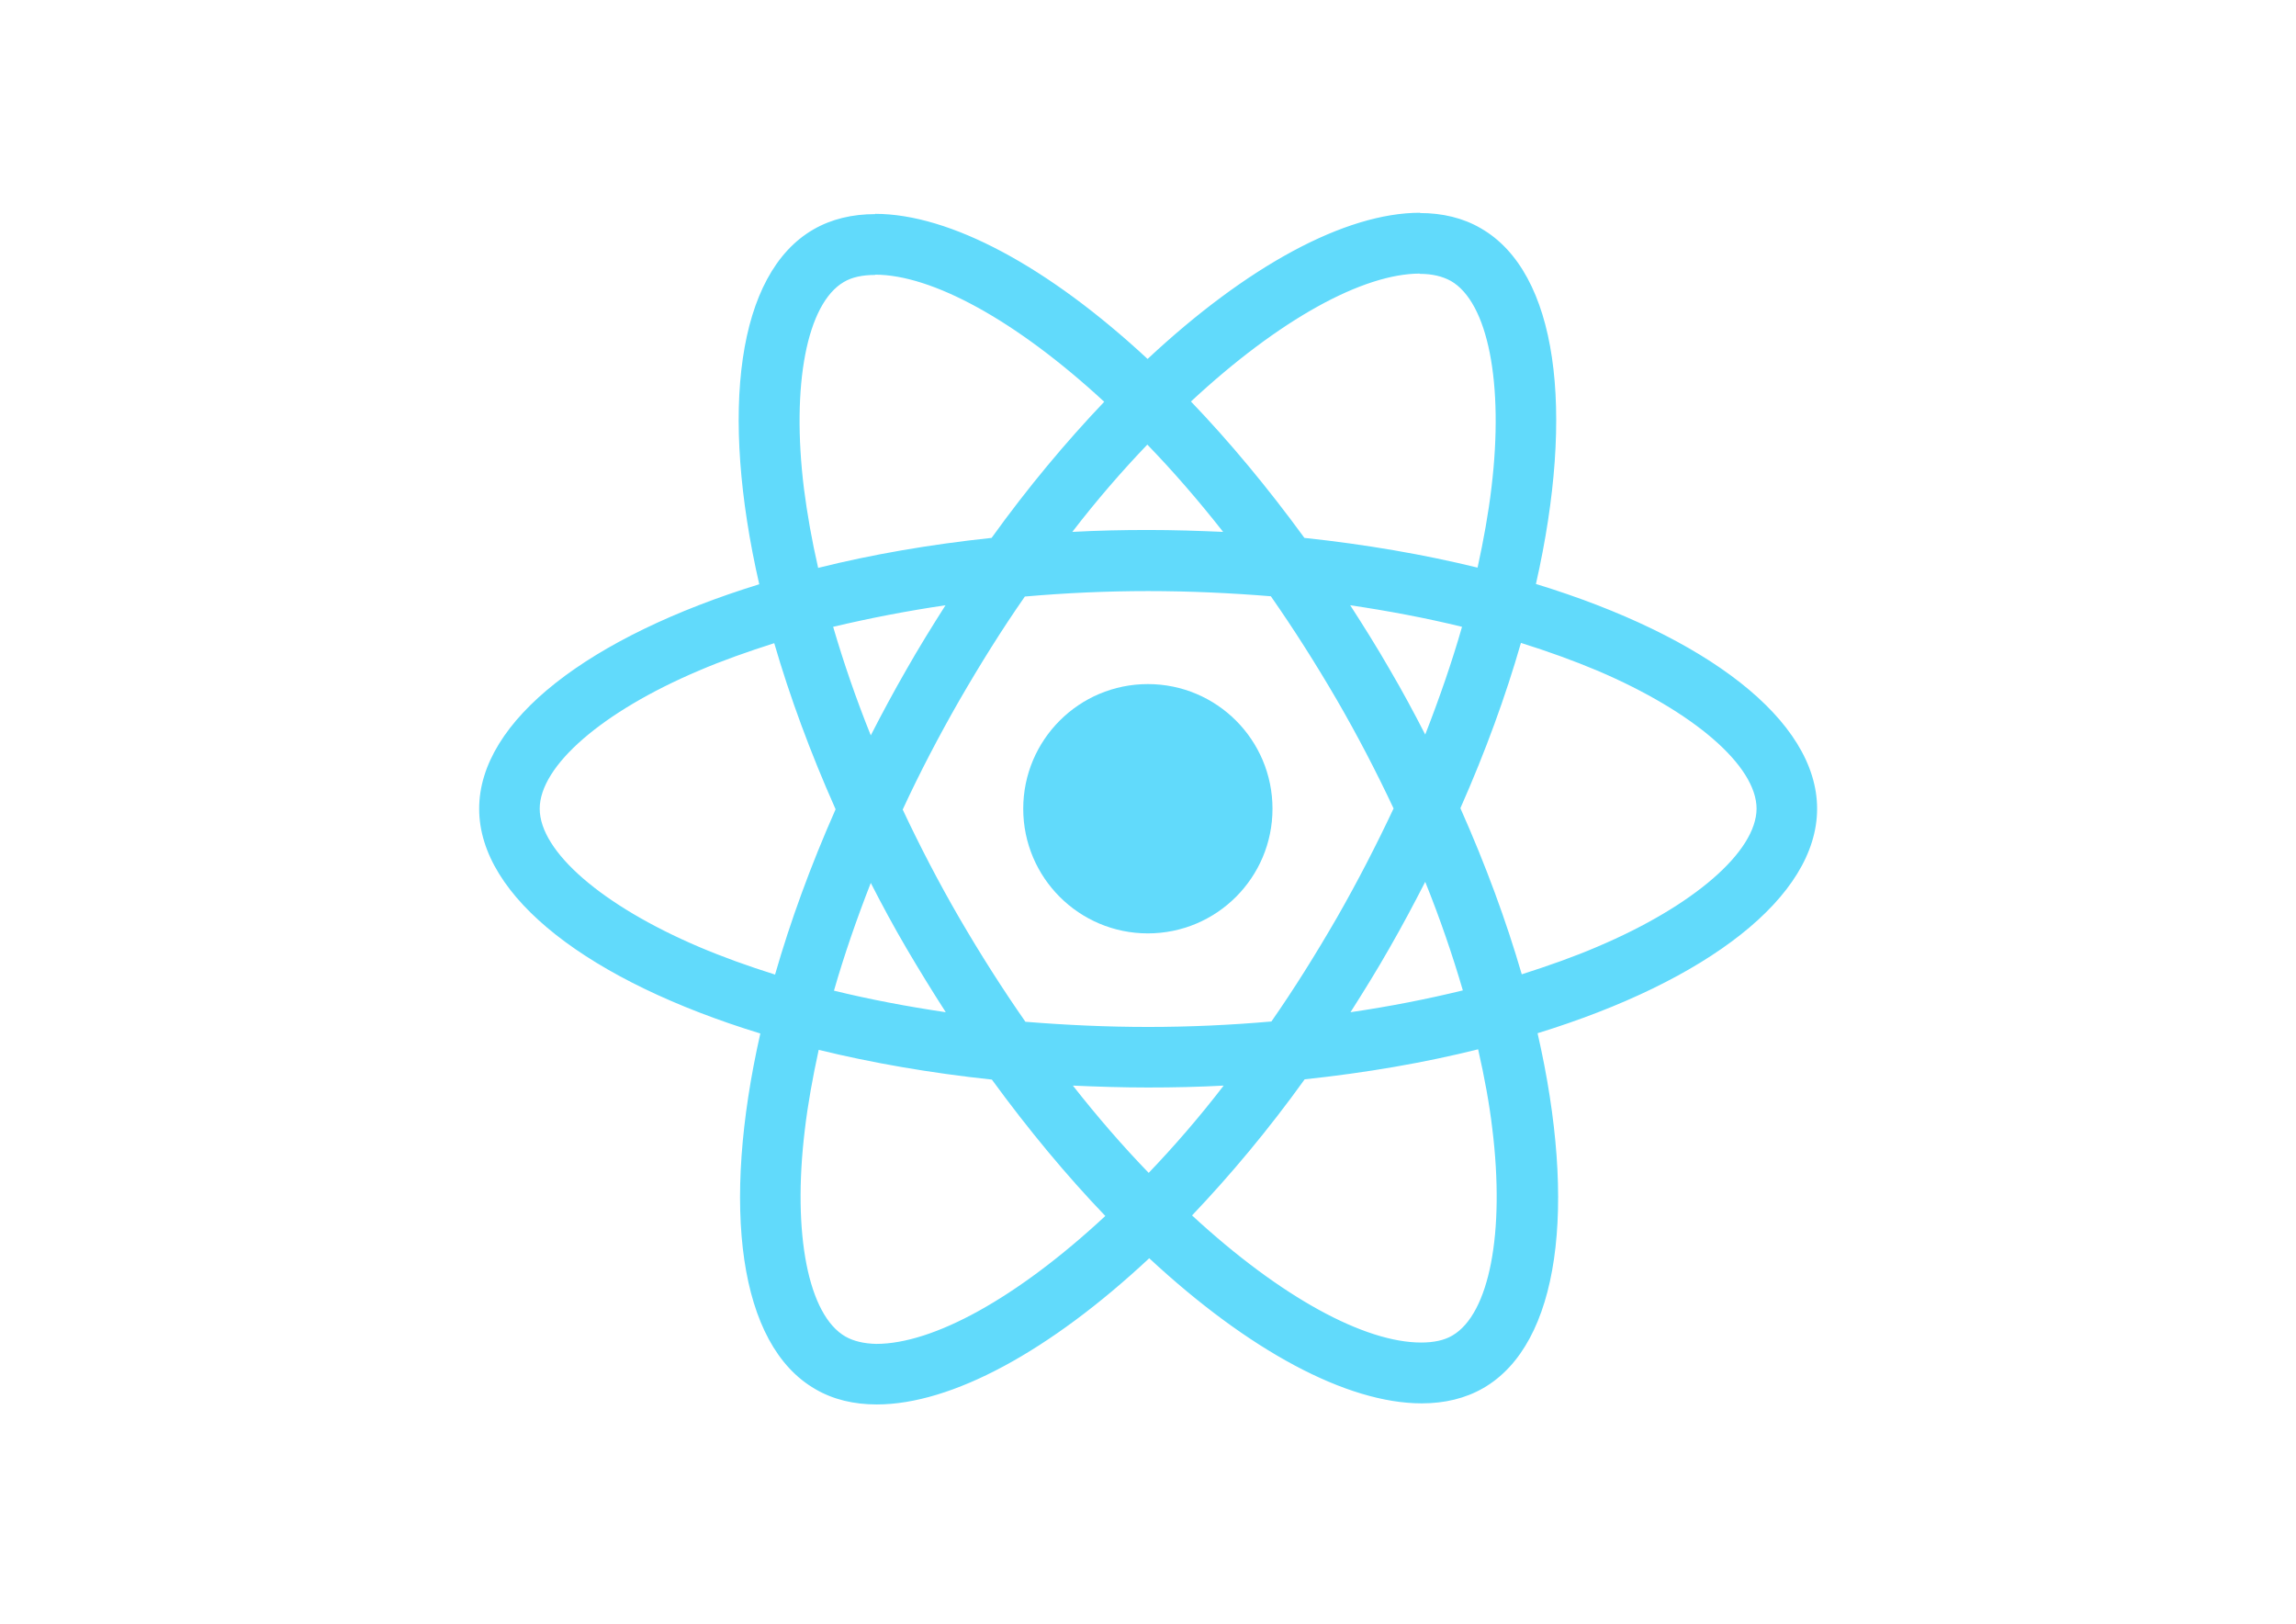
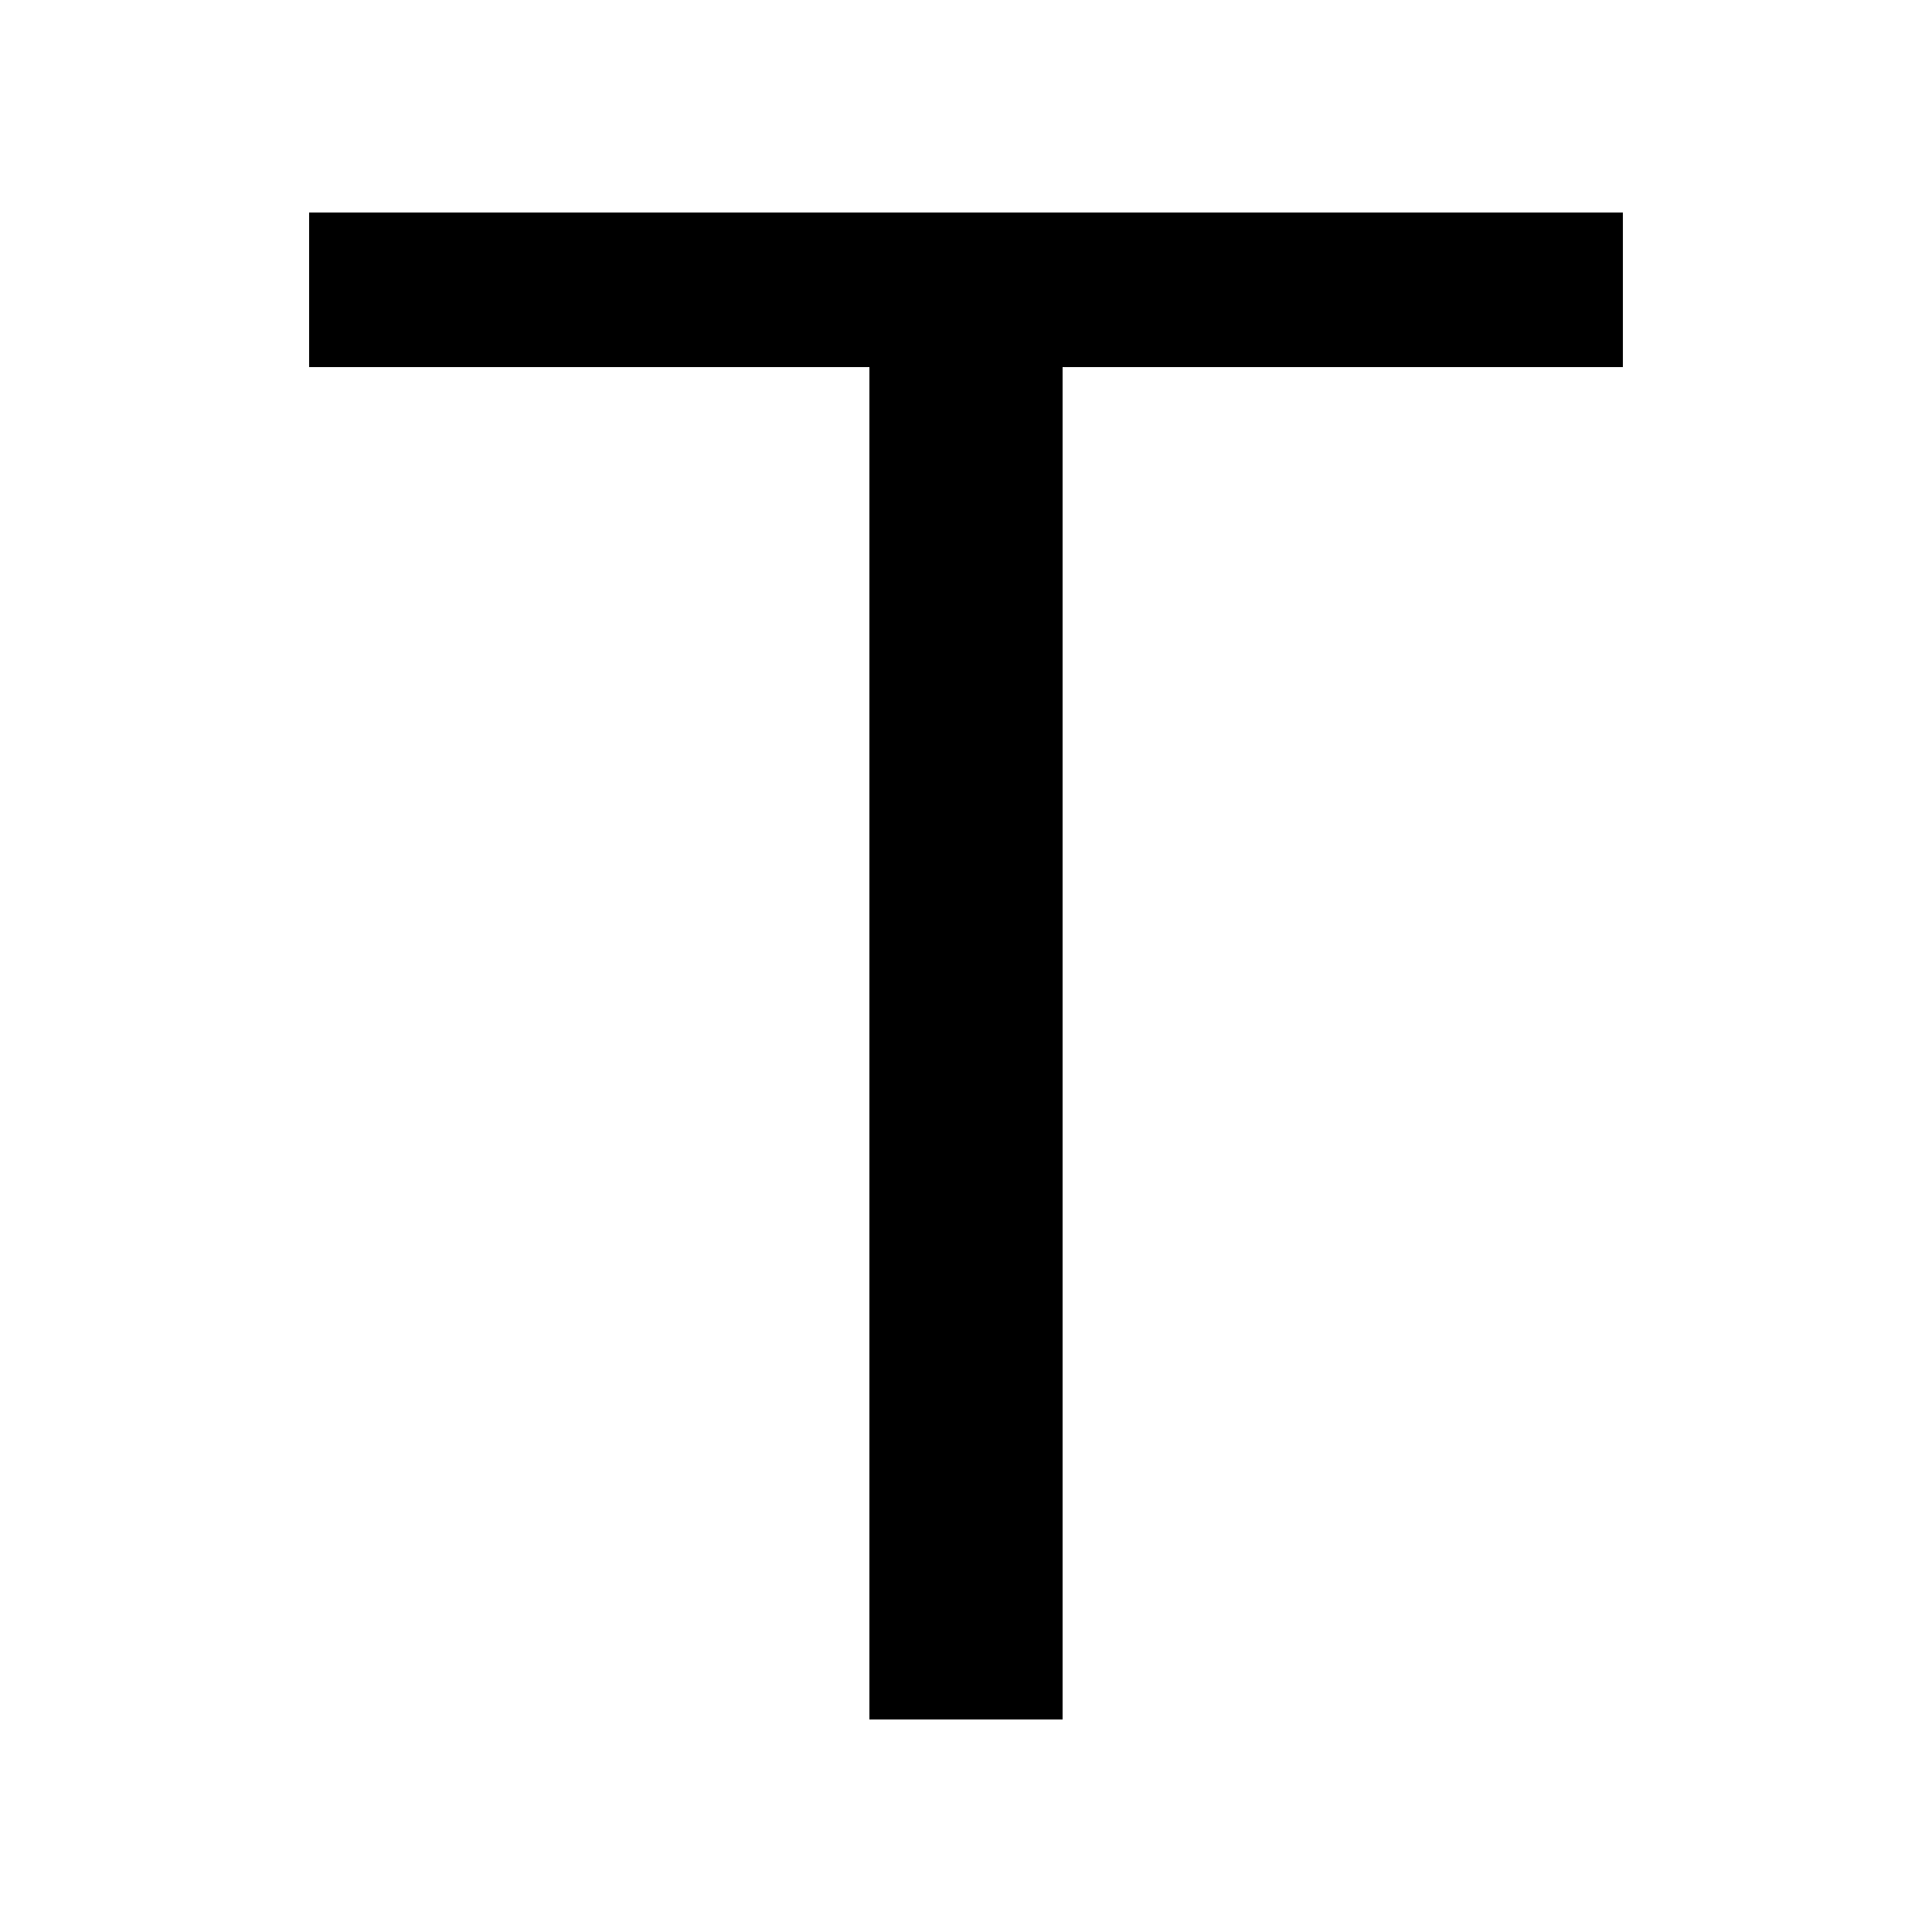
- <svg xmlns="http://www.w3.org/2000/svg" viewBox="0 0 841.9 595.3">
-   <g fill="#61DAFB">
-     <path d="M666.3 296.5c0-32.5-40.7-63.3-103.1-82.4 14.4-63.6 8-114.2-20.2-130.4-6.5-3.8-14.1-5.6-22.4-5.6v22.3c4.6 0 8.3.9 11.4 2.6 13.6 7.8 19.5 37.5 14.9 75.7-1.1 9.4-2.9 19.3-5.1 29.4-19.6-4.8-41-8.5-63.5-10.9-13.5-18.5-27.5-35.3-41.6-50 32.6-30.3 63.2-46.9 84-46.9V78c-27.5 0-63.5 19.6-99.9 53.6-36.4-33.8-72.4-53.2-99.9-53.2v22.3c20.7 0 51.4 16.5 84 46.6-14 14.7-28 31.4-41.3 49.9-22.6 2.4-44 6.1-63.6 11-2.3-10-4-19.7-5.2-29-4.7-38.2 1.1-67.9 14.6-75.8 3-1.8 6.9-2.6 11.5-2.6V78.5c-8.4 0-16 1.8-22.6 5.6-28.1 16.2-34.4 66.7-19.9 130.1-62.2 19.2-102.7 49.9-102.7 82.3 0 32.5 40.7 63.3 103.1 82.4-14.4 63.6-8 114.2 20.2 130.4 6.5 3.8 14.1 5.6 22.5 5.6 27.5 0 63.5-19.6 99.9-53.6 36.4 33.8 72.4 53.2 99.9 53.2 8.4 0 16-1.8 22.6-5.6 28.1-16.2 34.4-66.7 19.9-130.1 62-19.1 102.5-49.9 102.5-82.3zm-130.2-66.7c-3.7 12.9-8.3 26.2-13.5 39.5-4.1-8-8.4-16-13.1-24-4.6-8-9.5-15.8-14.4-23.4 14.2 2.1 27.9 4.7 41 7.9zm-45.8 106.5c-7.8 13.5-15.8 26.3-24.1 38.2-14.9 1.3-30 2-45.2 2-15.1 0-30.2-.7-45-1.9-8.3-11.9-16.4-24.6-24.2-38-7.6-13.1-14.5-26.4-20.8-39.8 6.2-13.4 13.2-26.8 20.7-39.9 7.8-13.5 15.8-26.3 24.1-38.2 14.9-1.3 30-2 45.2-2 15.1 0 30.2.7 45 1.9 8.3 11.9 16.4 24.6 24.2 38 7.6 13.1 14.5 26.4 20.8 39.8-6.3 13.4-13.2 26.8-20.7 39.9zm32.3-13c5.4 13.4 10 26.8 13.8 39.8-13.1 3.2-26.9 5.9-41.2 8 4.9-7.7 9.8-15.6 14.4-23.7 4.6-8 8.9-16.1 13-24.1zM421.2 430c-9.3-9.6-18.6-20.3-27.8-32 9 .4 18.2.7 27.5.7 9.4 0 18.7-.2 27.8-.7-9 11.7-18.3 22.4-27.5 32zm-74.4-58.9c-14.2-2.1-27.9-4.7-41-7.9 3.7-12.9 8.3-26.2 13.5-39.5 4.1 8 8.4 16 13.1 24 4.7 8 9.5 15.8 14.4 23.4zM420.7 163c9.3 9.6 18.6 20.3 27.8 32-9-.4-18.2-.7-27.5-.7-9.4 0-18.7.2-27.8.7 9-11.7 18.3-22.4 27.5-32zm-74 58.9c-4.9 7.7-9.8 15.6-14.4 23.7-4.6 8-8.9 16-13 24-5.4-13.4-10-26.8-13.8-39.8 13.1-3.1 26.9-5.8 41.2-7.9zm-90.5 125.2c-35.4-15.1-58.3-34.9-58.3-50.6 0-15.7 22.9-35.6 58.3-50.6 8.6-3.7 18-7 27.7-10.1 5.7 19.6 13.2 40 22.5 60.9-9.2 20.8-16.6 41.1-22.2 60.6-9.9-3.1-19.3-6.5-28-10.2zM310 490c-13.6-7.8-19.5-37.5-14.9-75.7 1.1-9.4 2.9-19.3 5.1-29.4 19.6 4.8 41 8.5 63.5 10.9 13.5 18.5 27.5 35.3 41.6 50-32.6 30.3-63.2 46.9-84 46.9-4.5-.1-8.3-1-11.3-2.7zm237.2-76.2c4.7 38.2-1.1 67.9-14.6 75.8-3 1.8-6.9 2.6-11.5 2.6-20.7 0-51.4-16.5-84-46.6 14-14.7 28-31.4 41.3-49.9 22.6-2.4 44-6.1 63.6-11 2.3 10.1 4.1 19.8 5.2 29.1zm38.5-66.7c-8.6 3.7-18 7-27.7 10.1-5.7-19.6-13.2-40-22.5-60.9 9.2-20.8 16.6-41.1 22.2-60.6 9.9 3.1 19.3 6.5 28.1 10.2 35.4 15.1 58.3 34.9 58.3 50.6-.1 15.7-23 35.6-58.4 50.6zM320.8 78.4z" />
-     <circle cx="420.9" cy="296.5" r="45.7" />
-     <path d="M520.5 78.1z" />
+ <svg xmlns="http://www.w3.org/2000/svg" version="1.0" width="100pt" height="100pt" viewBox="0 0 100 100" preserveAspectRatio="xMidYMid meet">
+   <g transform="translate(0,100) scale(0.1,-0.1)" fill="#000000" stroke="none">
+     <path d="M160 850 l0 -40 145 0 145 0 0 -350 0 -350 50 0 50 0 0 350 0 350 145 0 145 0 0 40 0 40 -340 0 -340 0 0 -40z" />
  </g>
</svg>
